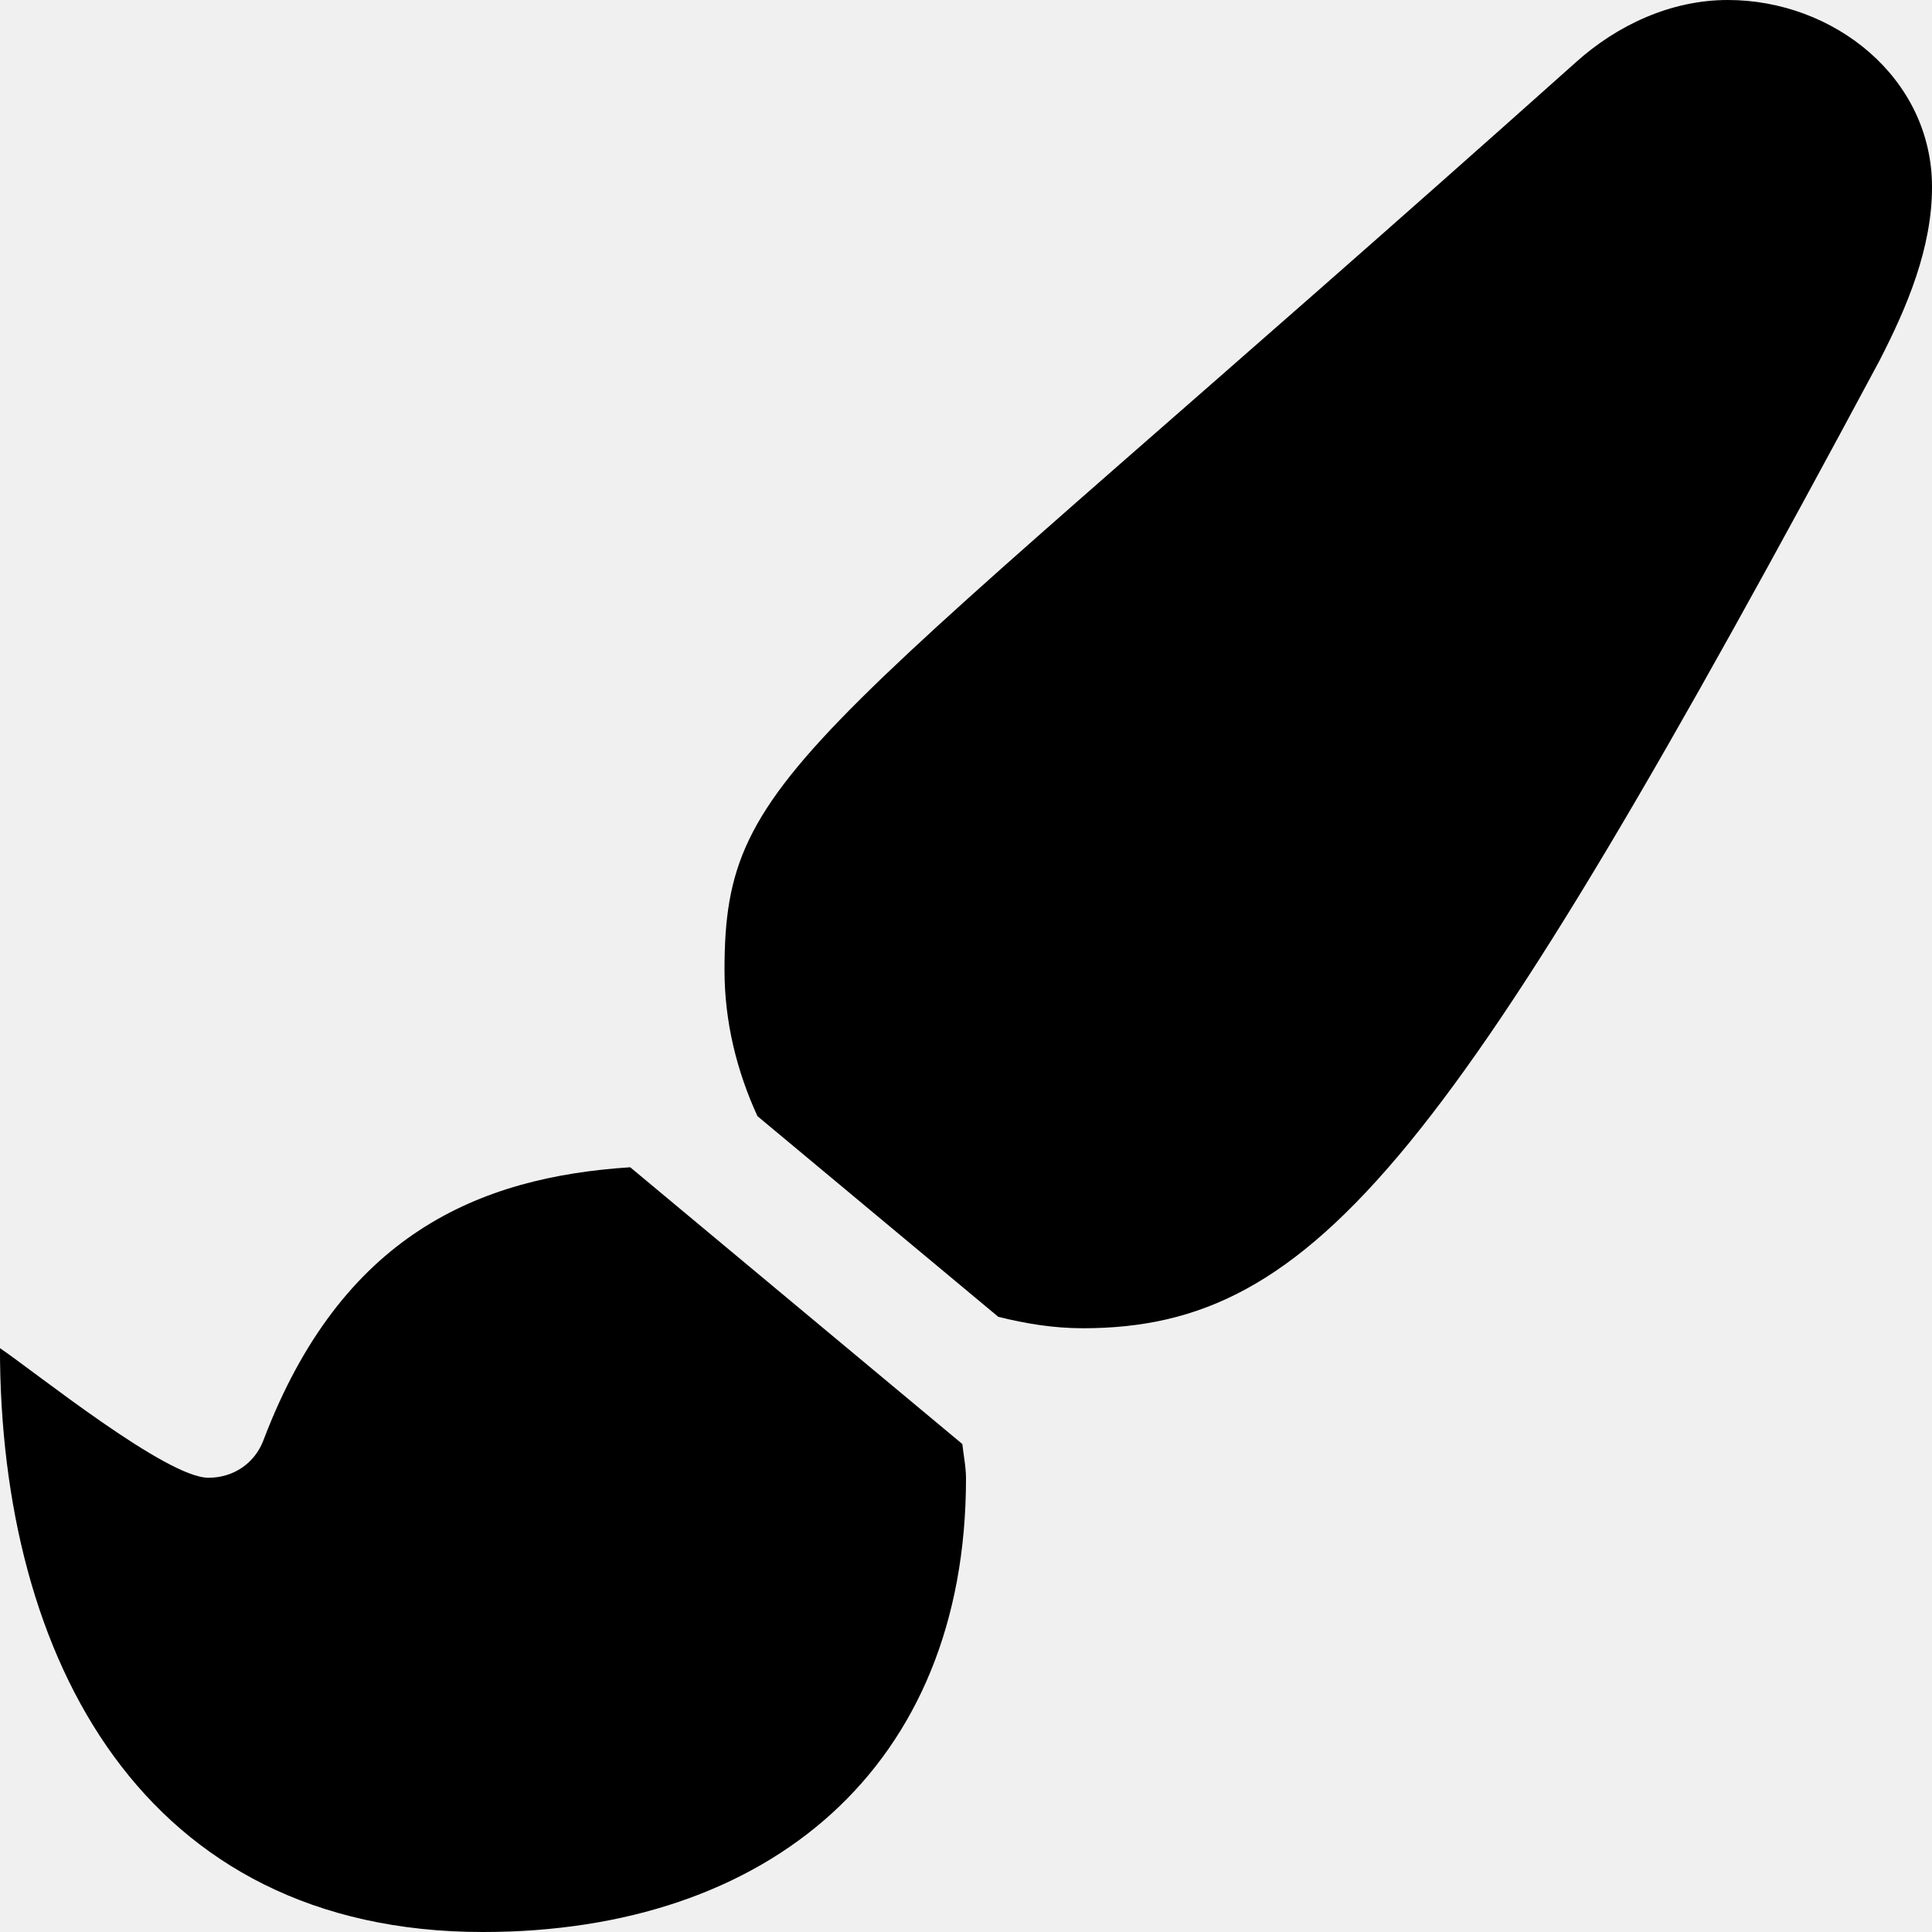
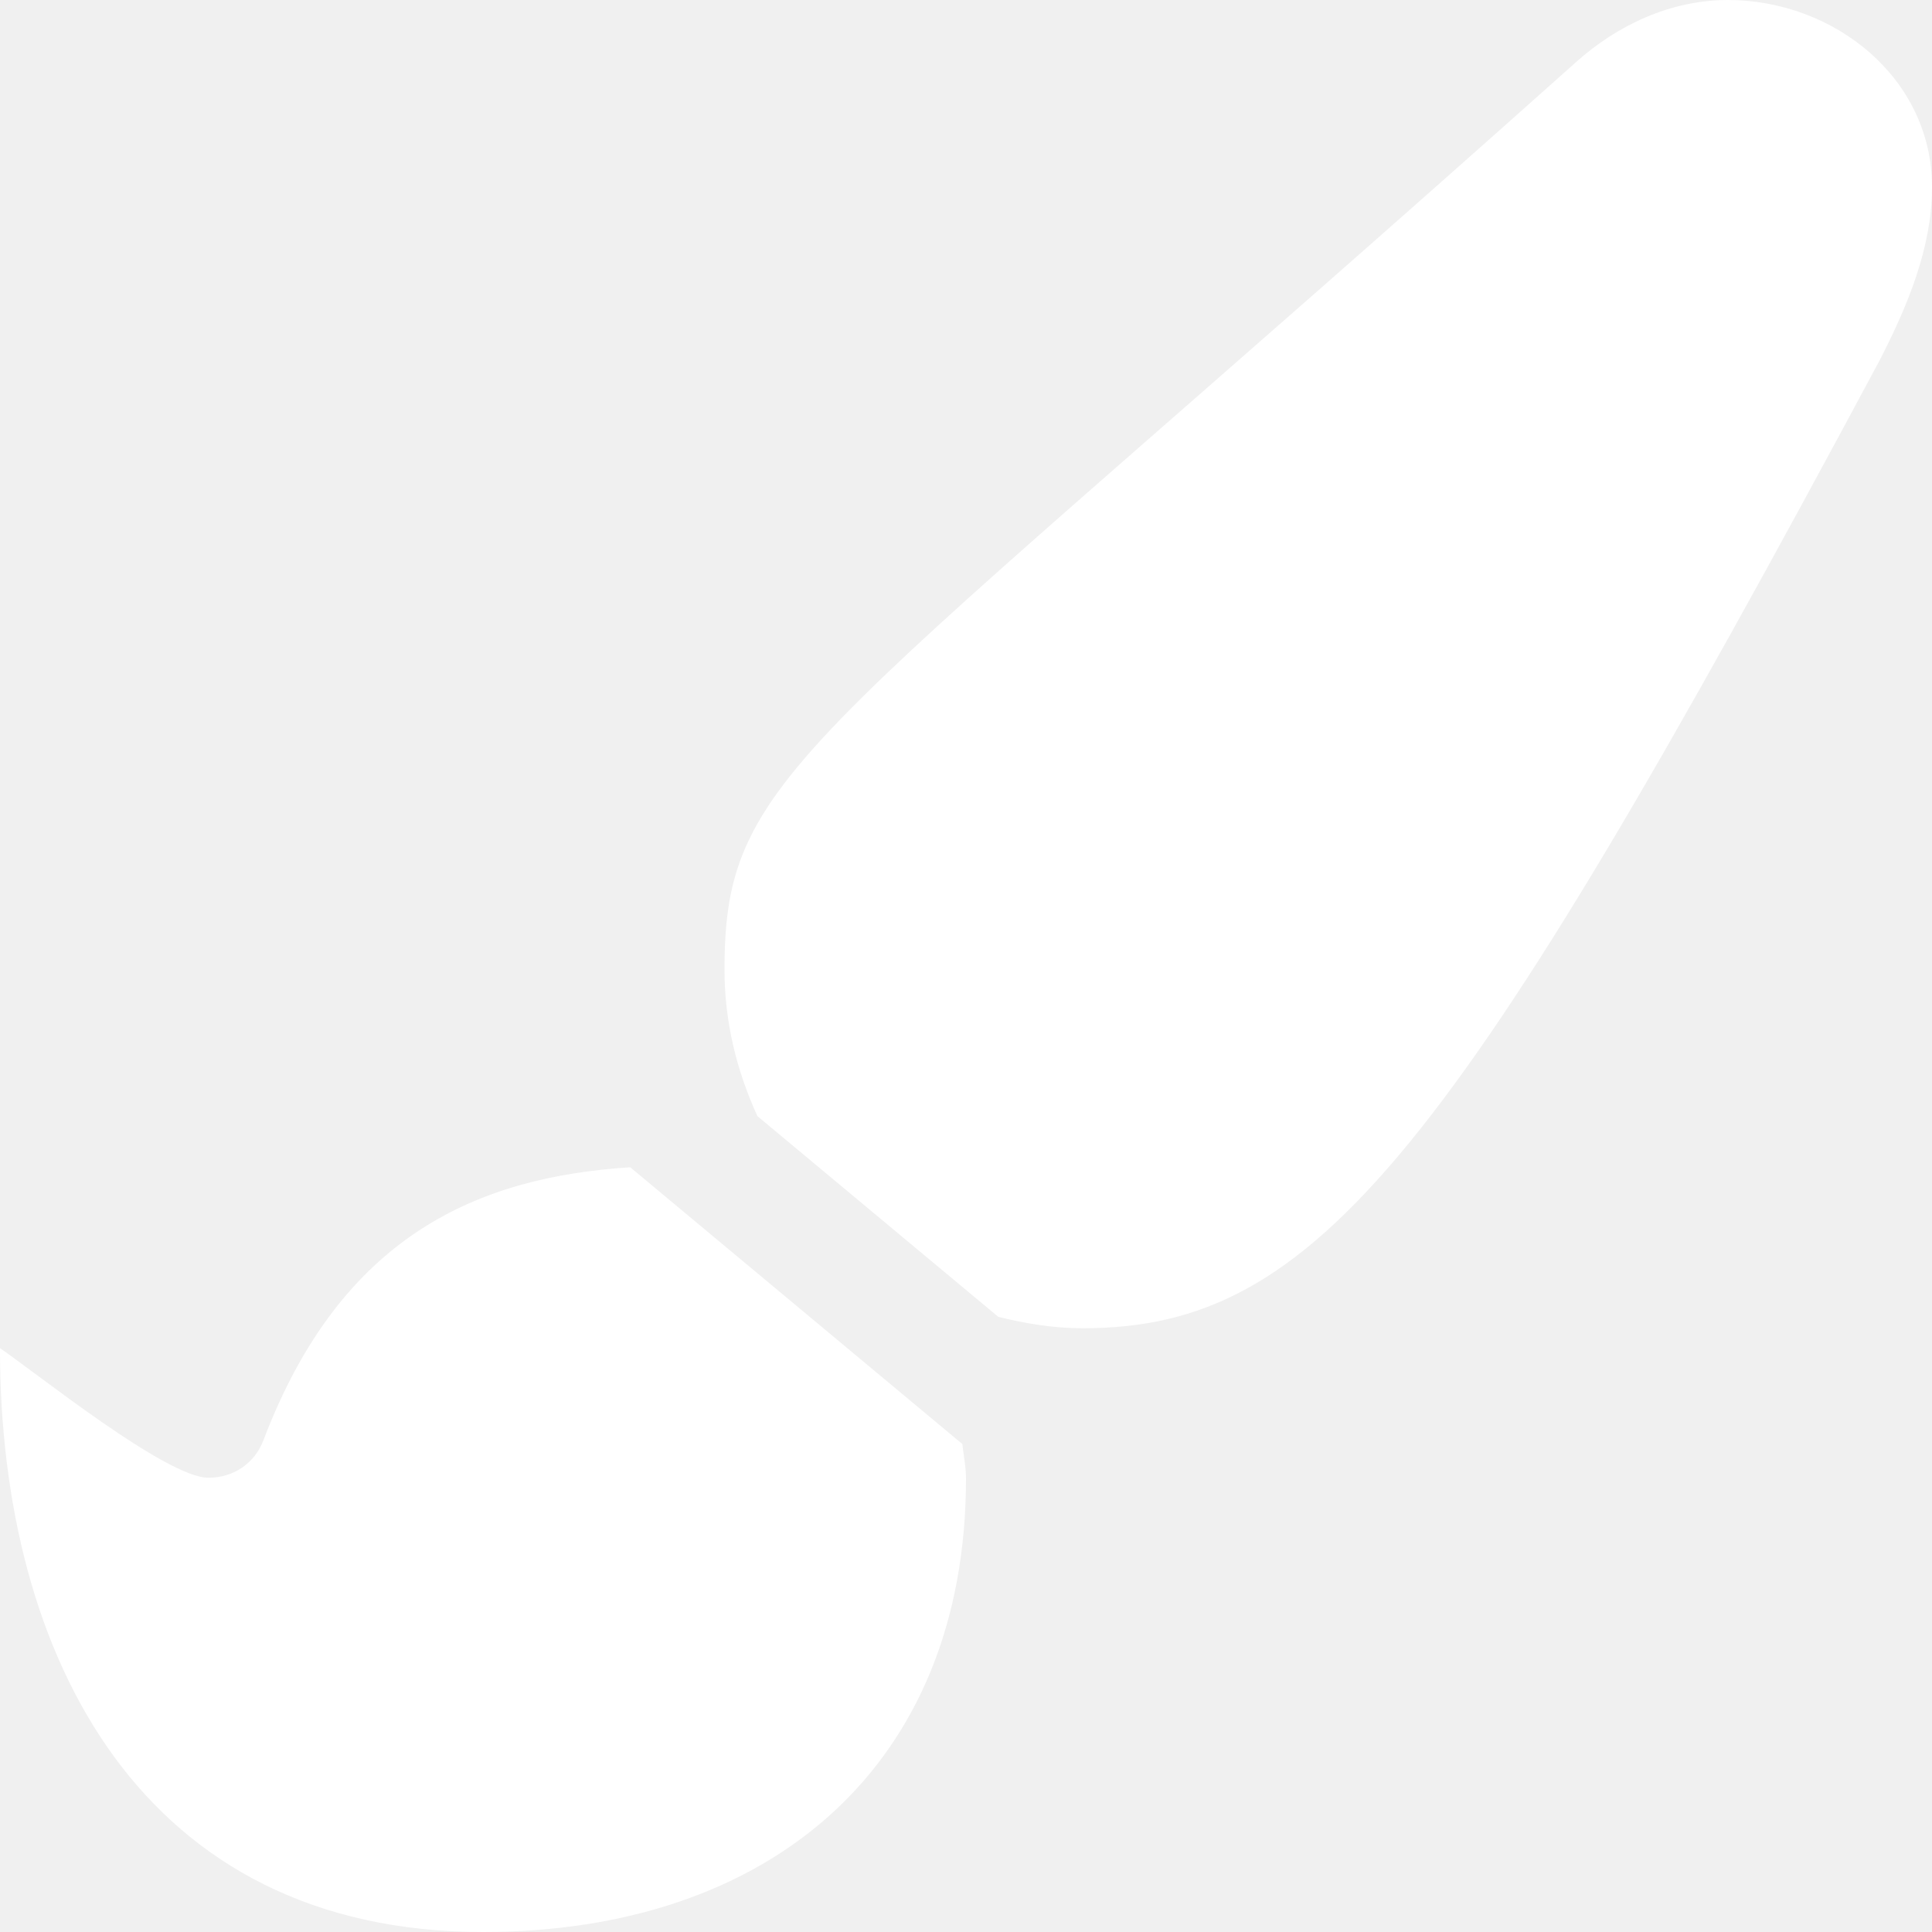
<svg xmlns="http://www.w3.org/2000/svg" aria-hidden="true" focusable="false" data-prefix="fas" data-icon="paint-brush" class="svg-inline--fa fa-paint-brush fa-w-16" role="img" viewBox="0 0 512 512">
-   <path fill="currentColor" d="M167.02 309.34c-40.12 2.58-76.53 17.86-97.19 72.3-2.35 6.21-8 9.98-14.59 9.98-11.11 0-45.46-27.67-55.25-34.35C0 439.62 37.93 512 128 512c75.86 0 128-43.77 128-120.19 0-3.11-.65-6.08-.97-9.13l-88.01-73.34zM457.89 0c-15.16 0-29.37 6.71-40.21 16.45C213.27 199.05 192 203.34 192 257.09c0 13.7 3.25 26.76 8.73 38.7l63.82 53.18c7.21 1.8 14.64 3.03 22.39 3.03 62.11 0 98.11-45.47 211.16-256.46 7.38-14.35 13.9-29.85 13.9-45.99C512 20.64 486 0 457.89 0z" />
+   <path fill="white" d="M167.02 309.34c-40.12 2.58-76.53 17.86-97.19 72.3-2.35 6.21-8 9.98-14.59 9.98-11.11 0-45.46-27.67-55.25-34.35C0 439.62 37.93 512 128 512c75.86 0 128-43.77 128-120.19 0-3.11-.65-6.08-.97-9.13l-88.01-73.34zM457.89 0c-15.16 0-29.37 6.71-40.21 16.45C213.27 199.05 192 203.34 192 257.09c0 13.7 3.25 26.76 8.73 38.7l63.82 53.18c7.21 1.8 14.64 3.03 22.39 3.03 62.11 0 98.11-45.47 211.16-256.46 7.38-14.35 13.9-29.85 13.9-45.99C512 20.64 486 0 457.89 0z" />
</svg>
